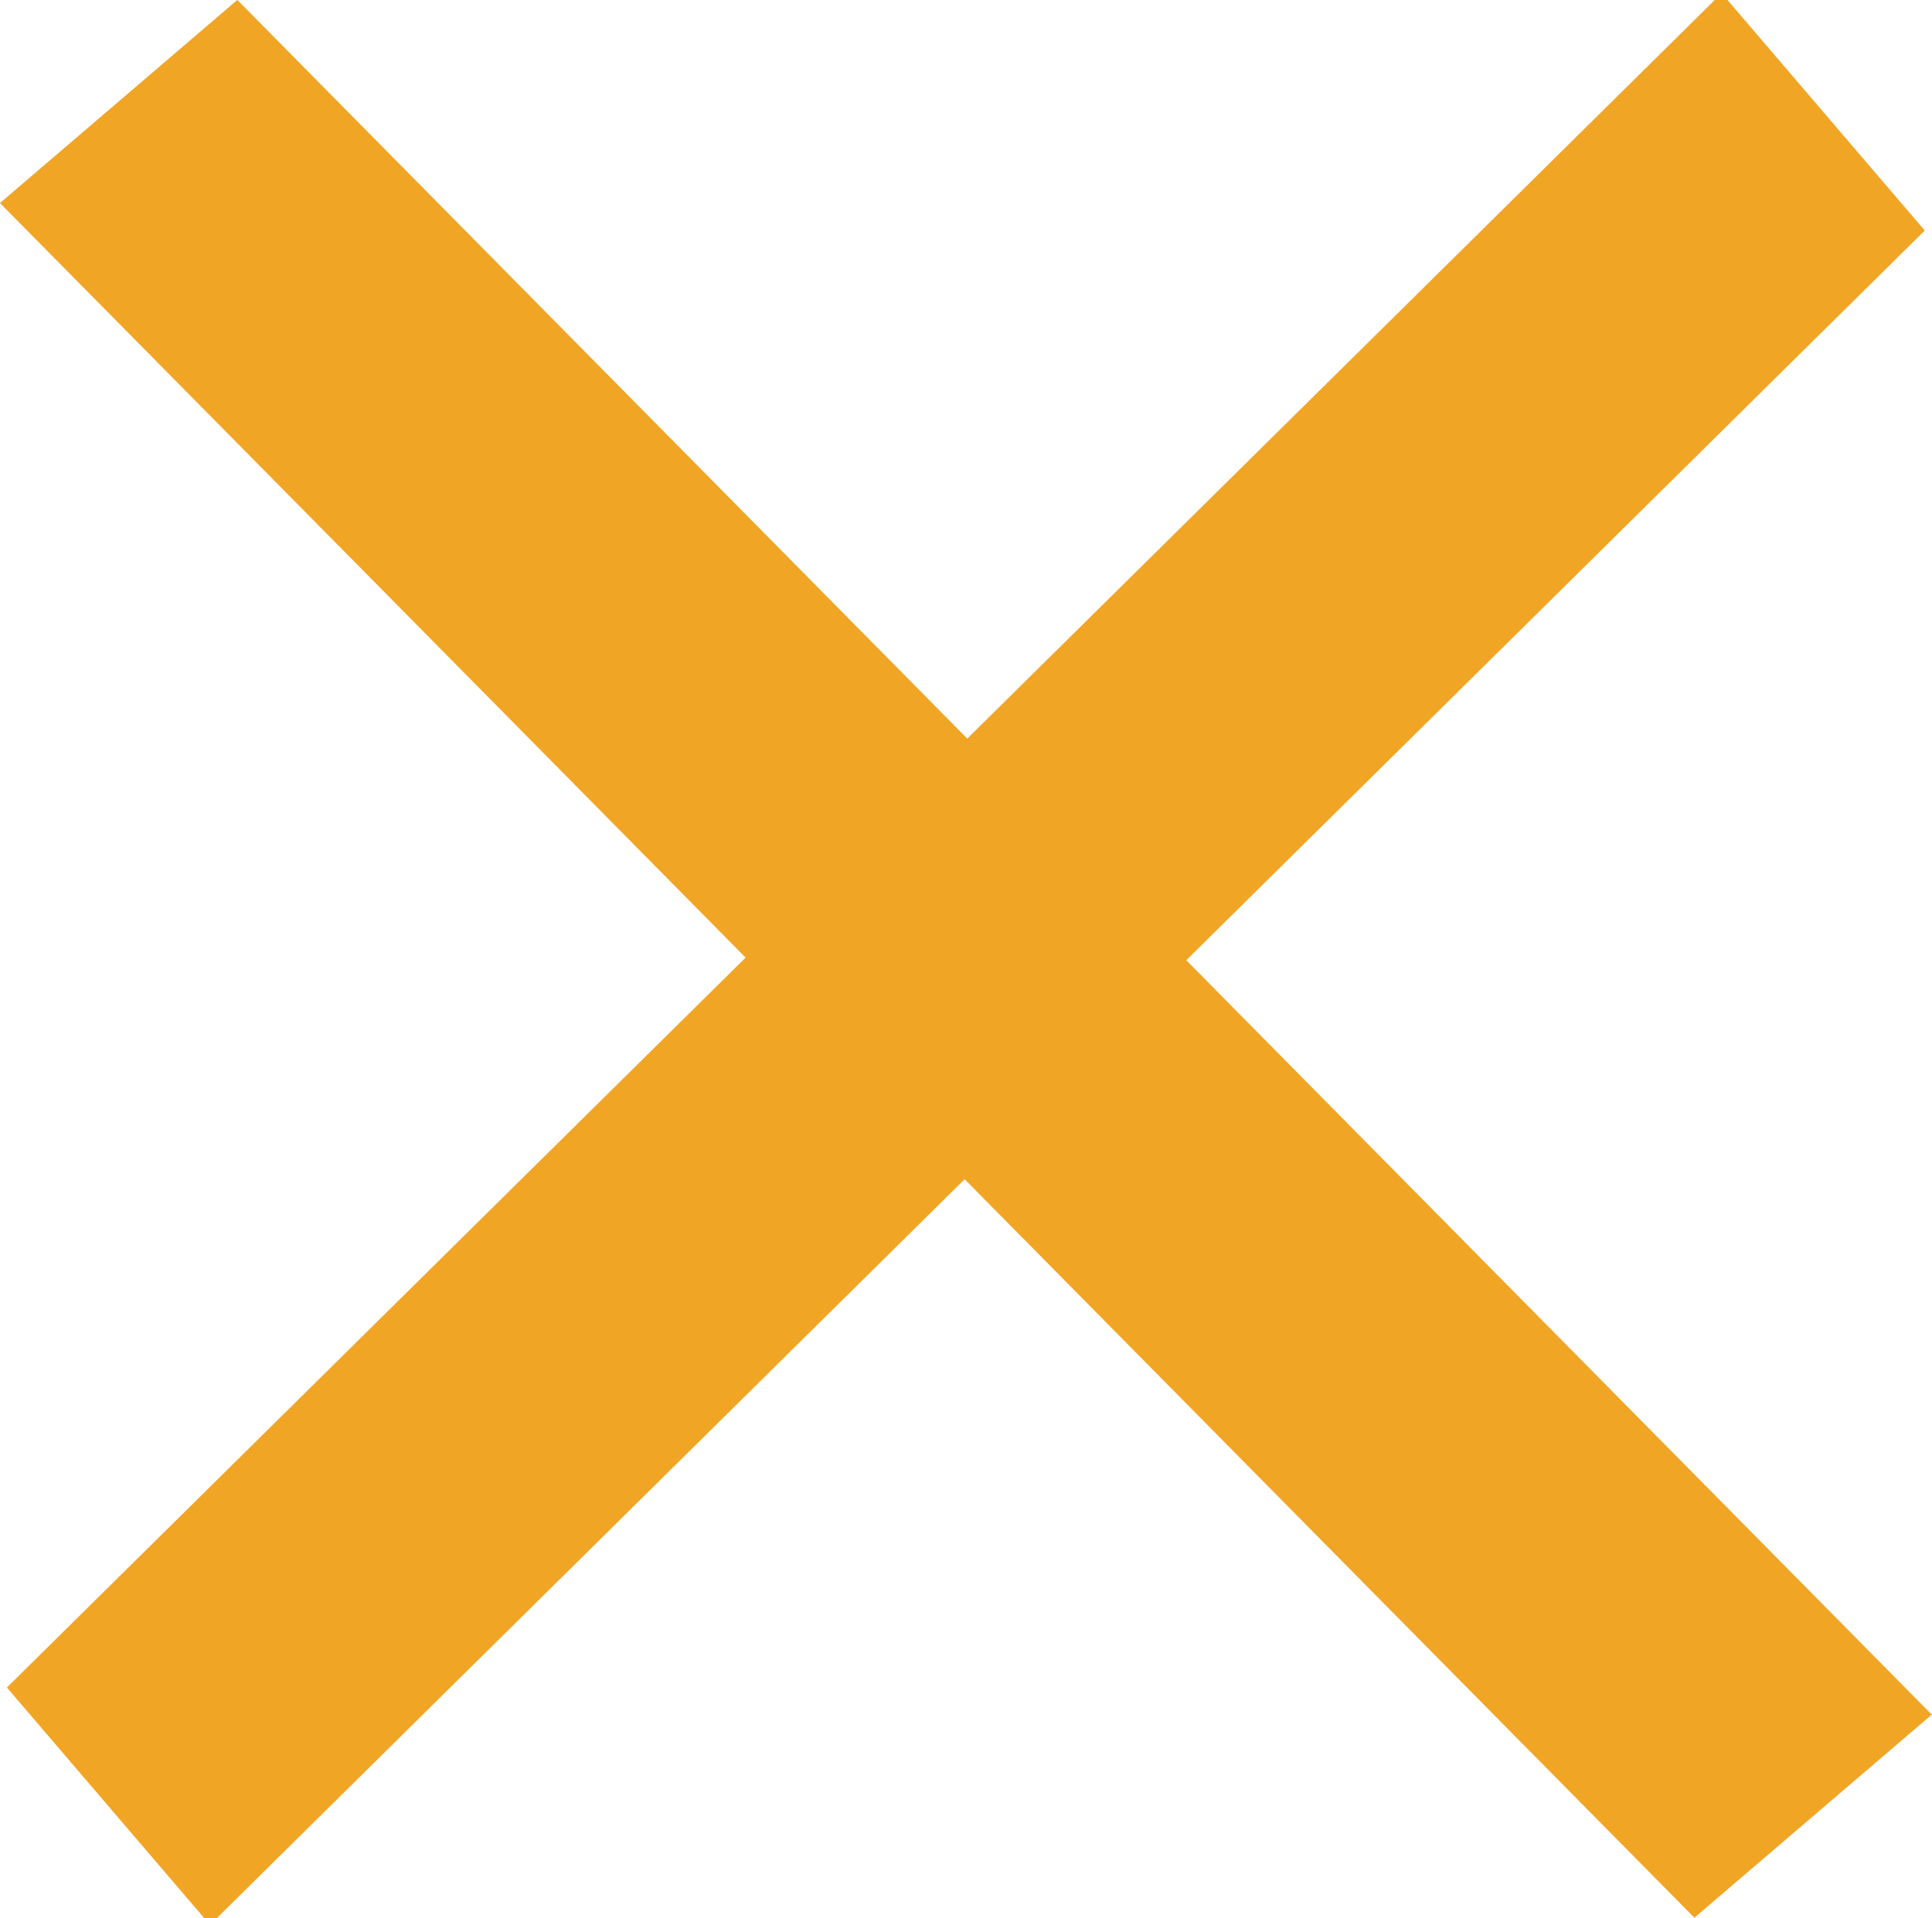
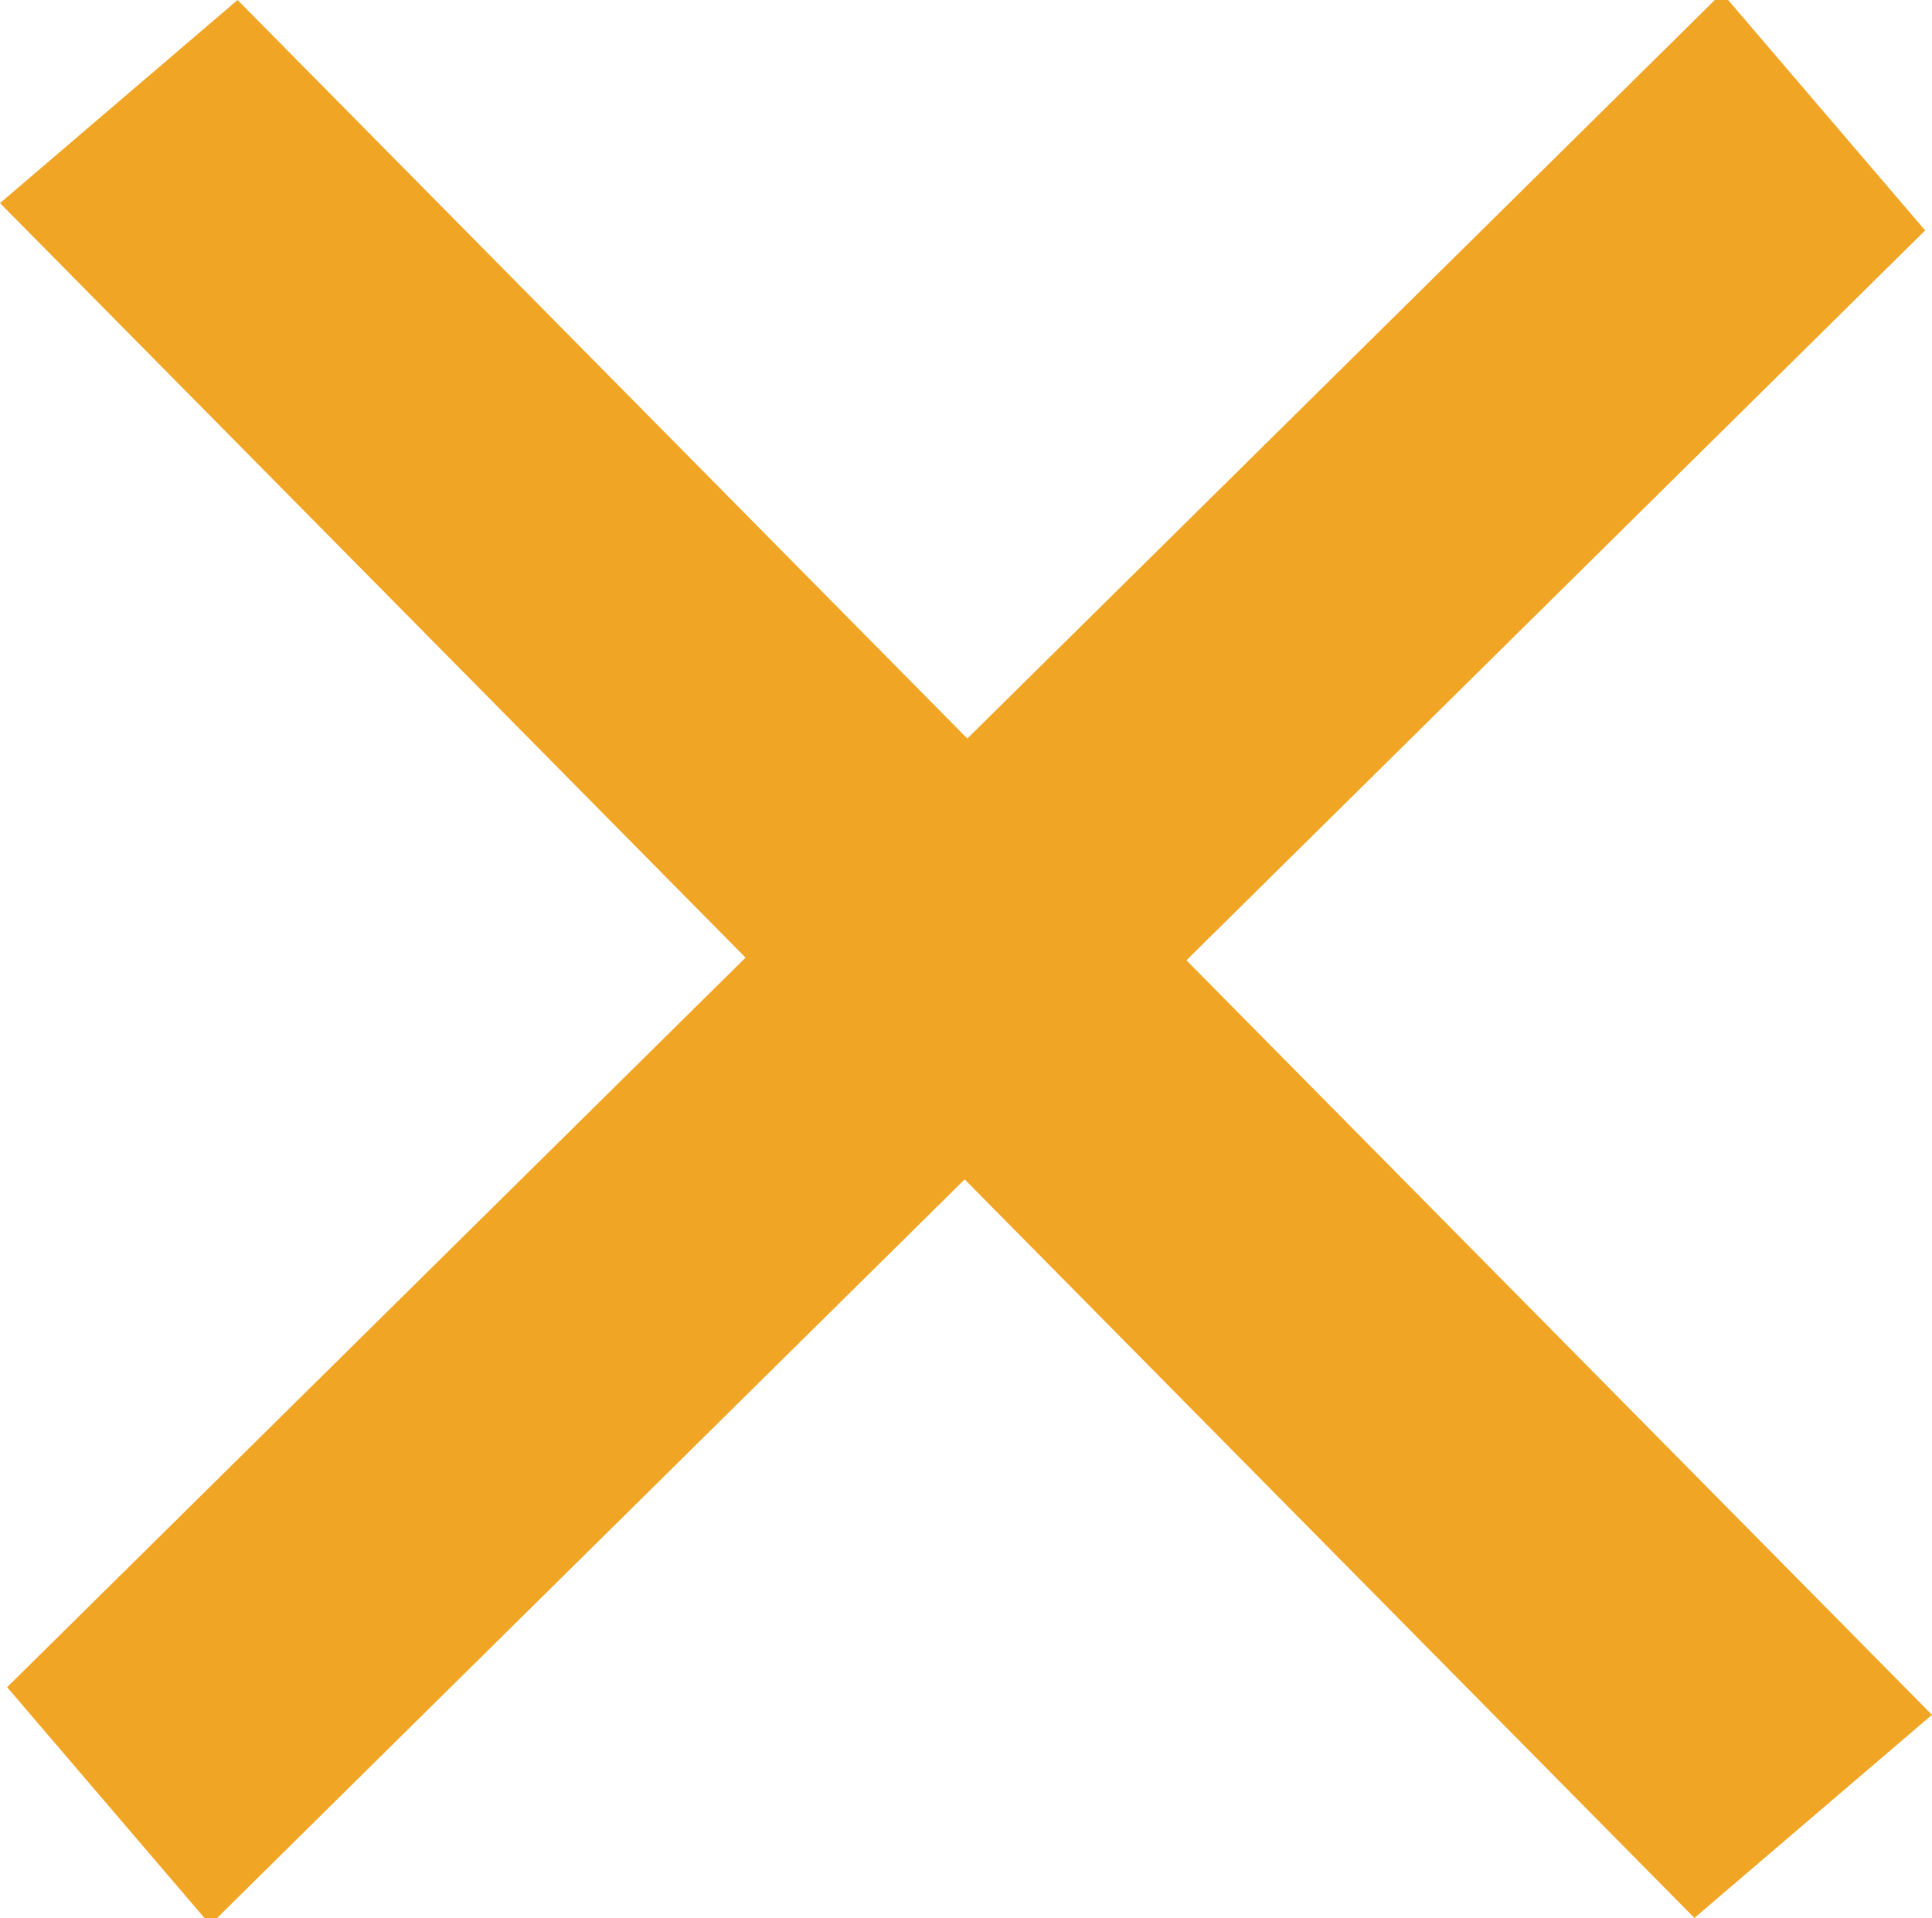
- <svg xmlns="http://www.w3.org/2000/svg" xmlns:xlink="http://www.w3.org/1999/xlink" width="6.506mm" height="6.459mm" viewBox="0 0 6.506 6.459" version="1.1" id="svg1" xml:space="preserve">
-   <defs id="defs1" />
-   <g id="layer1" transform="translate(-101.9385,-106.1555)">
-     <rect style="fill:#f1a525;stroke-width:0.265" id="rect1" width="8.118" height="1.052" x="4.764" y="151.607" ry="0" transform="matrix(0.7113118,-0.7028766,0.6501878,0.7597736,0,0)" />
-     <use x="0" y="0" xlink:href="#rect1" id="use2" transform="rotate(90,105.1913,109.3849)" />
+ <svg xmlns="http://www.w3.org/2000/svg" xmlns:xlink="http://www.w3.org/1999/xlink" width="24.59" height="24.412" viewBox="0 0 6.506 6.459">
+   <g transform="translate(-101.938 -106.156)">
+     <path id="A" d="M101.962 111.838l5.775-5.706.684.8-5.775 5.706z" fill="#f1a525" />
+     <use xlink:href="#A" transform="rotate(90 105.191 109.385)" />
  </g>
</svg>
